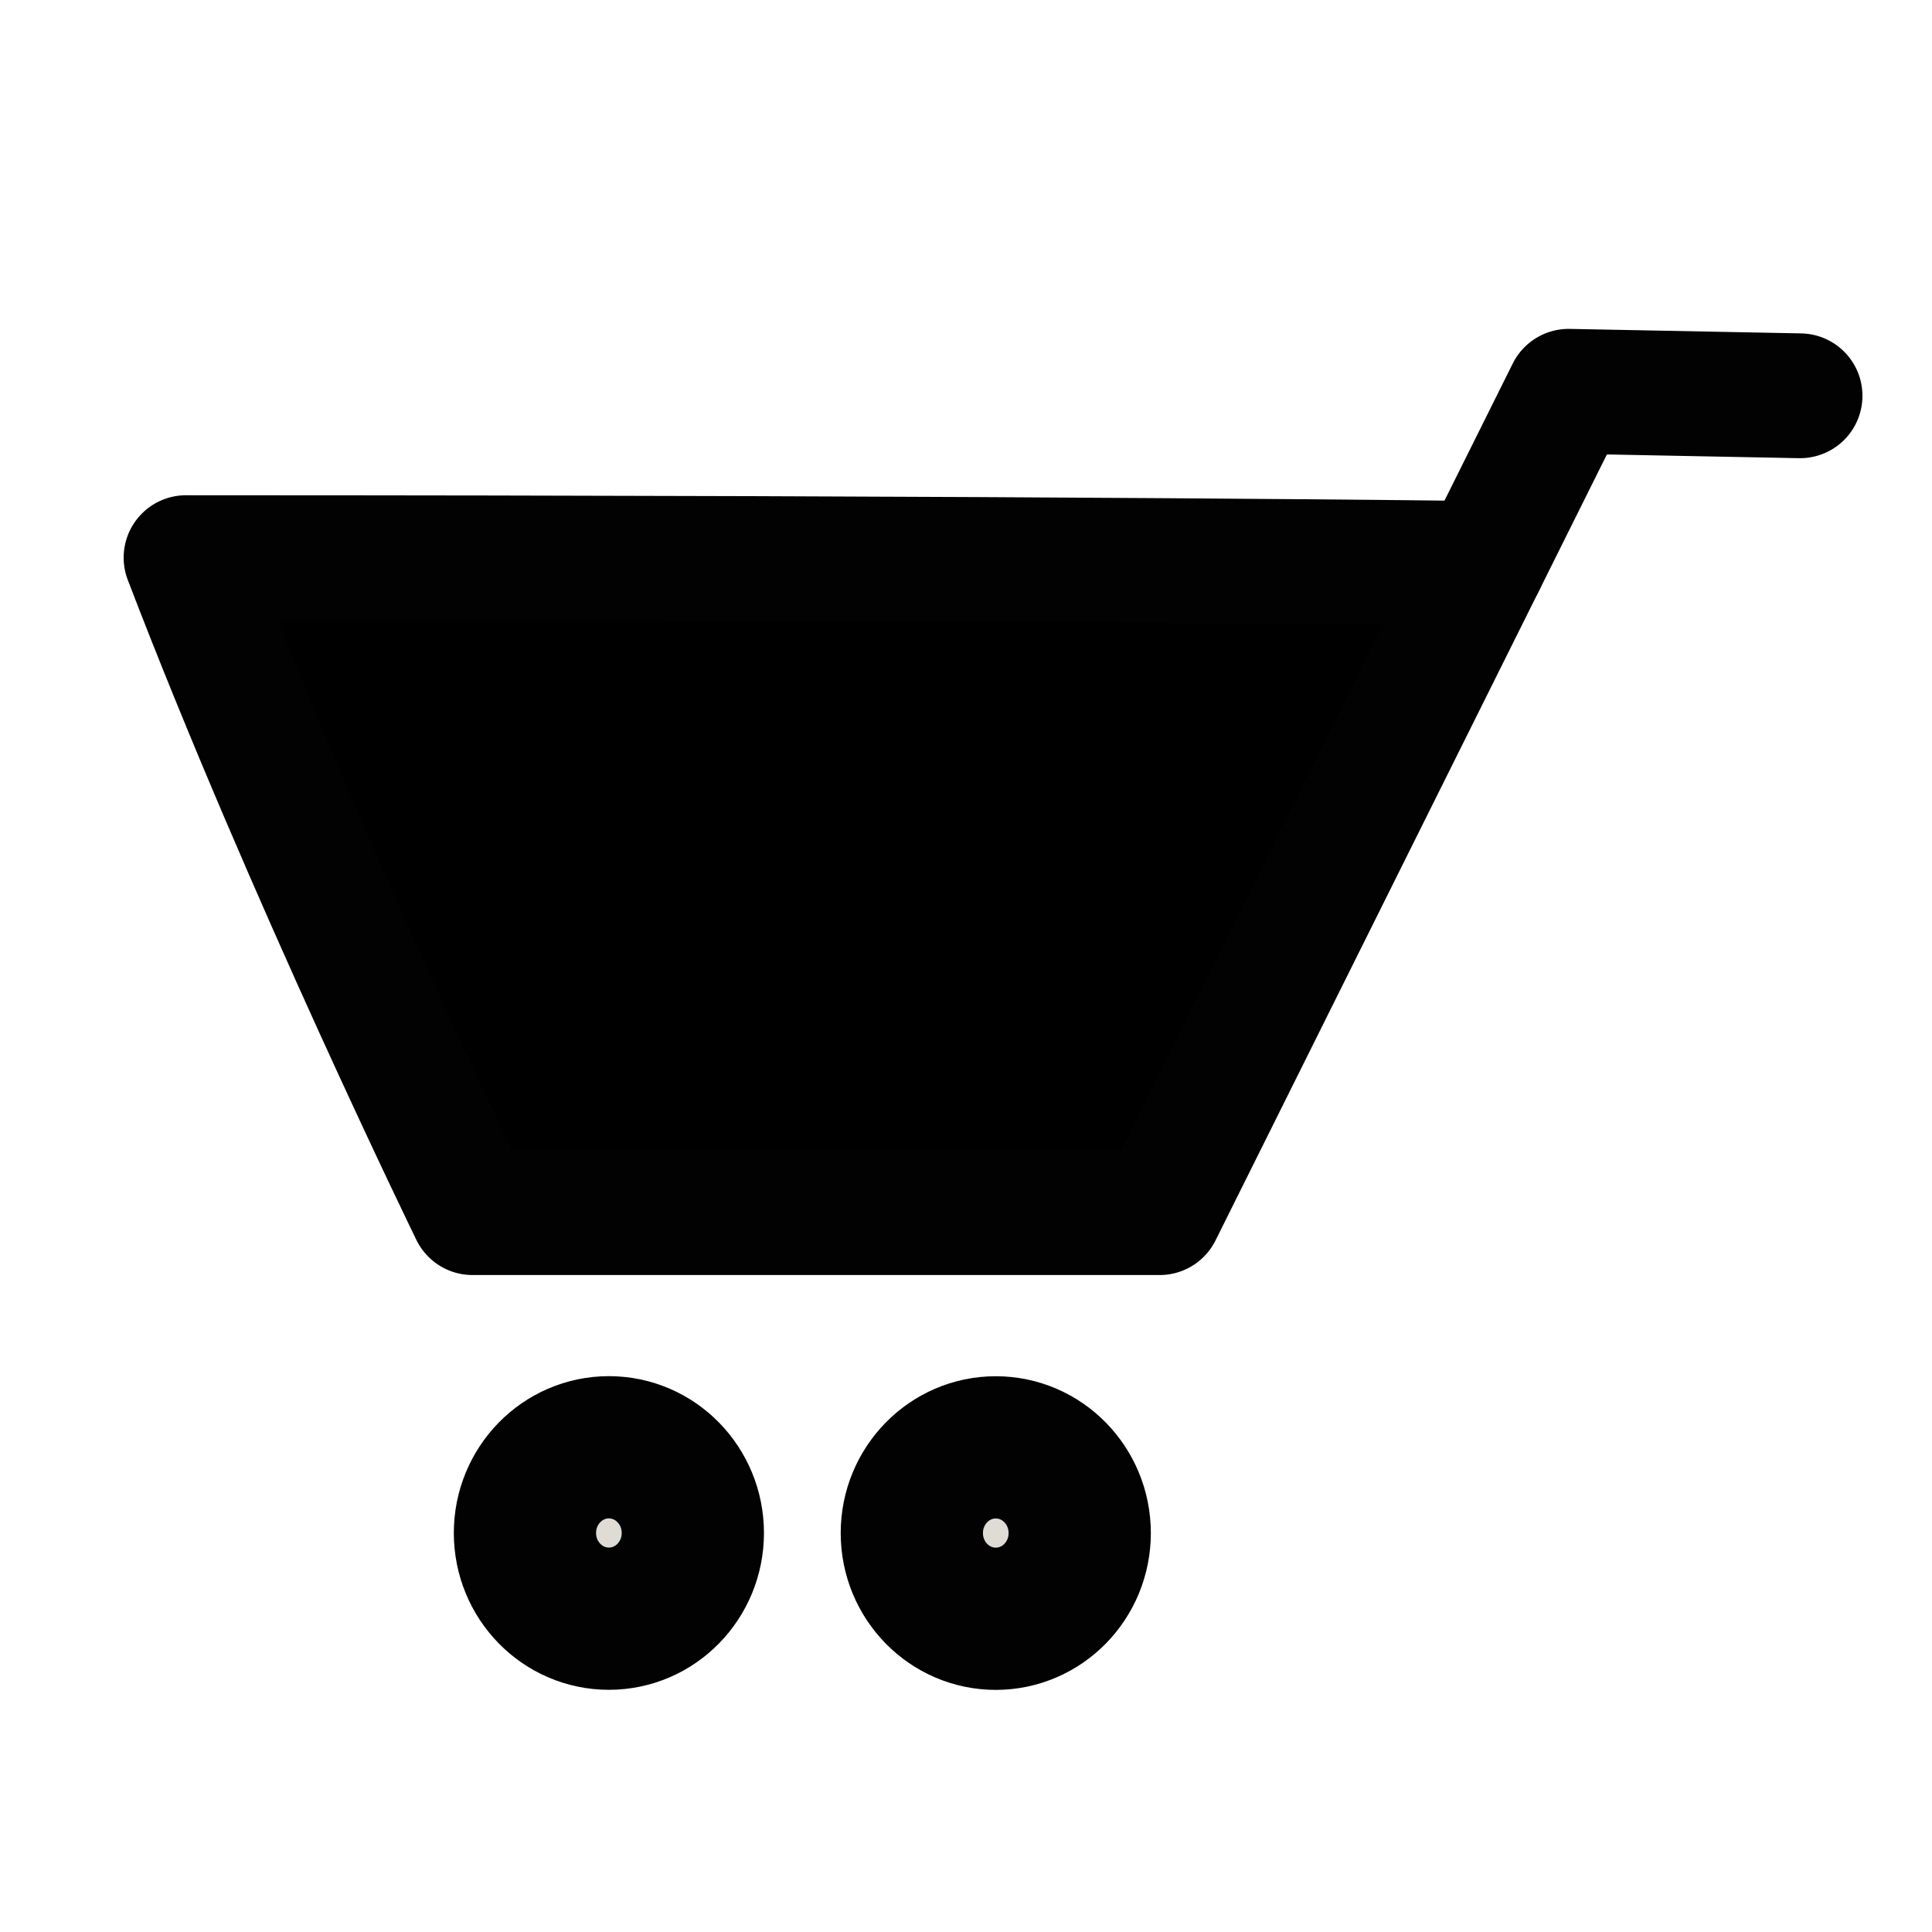
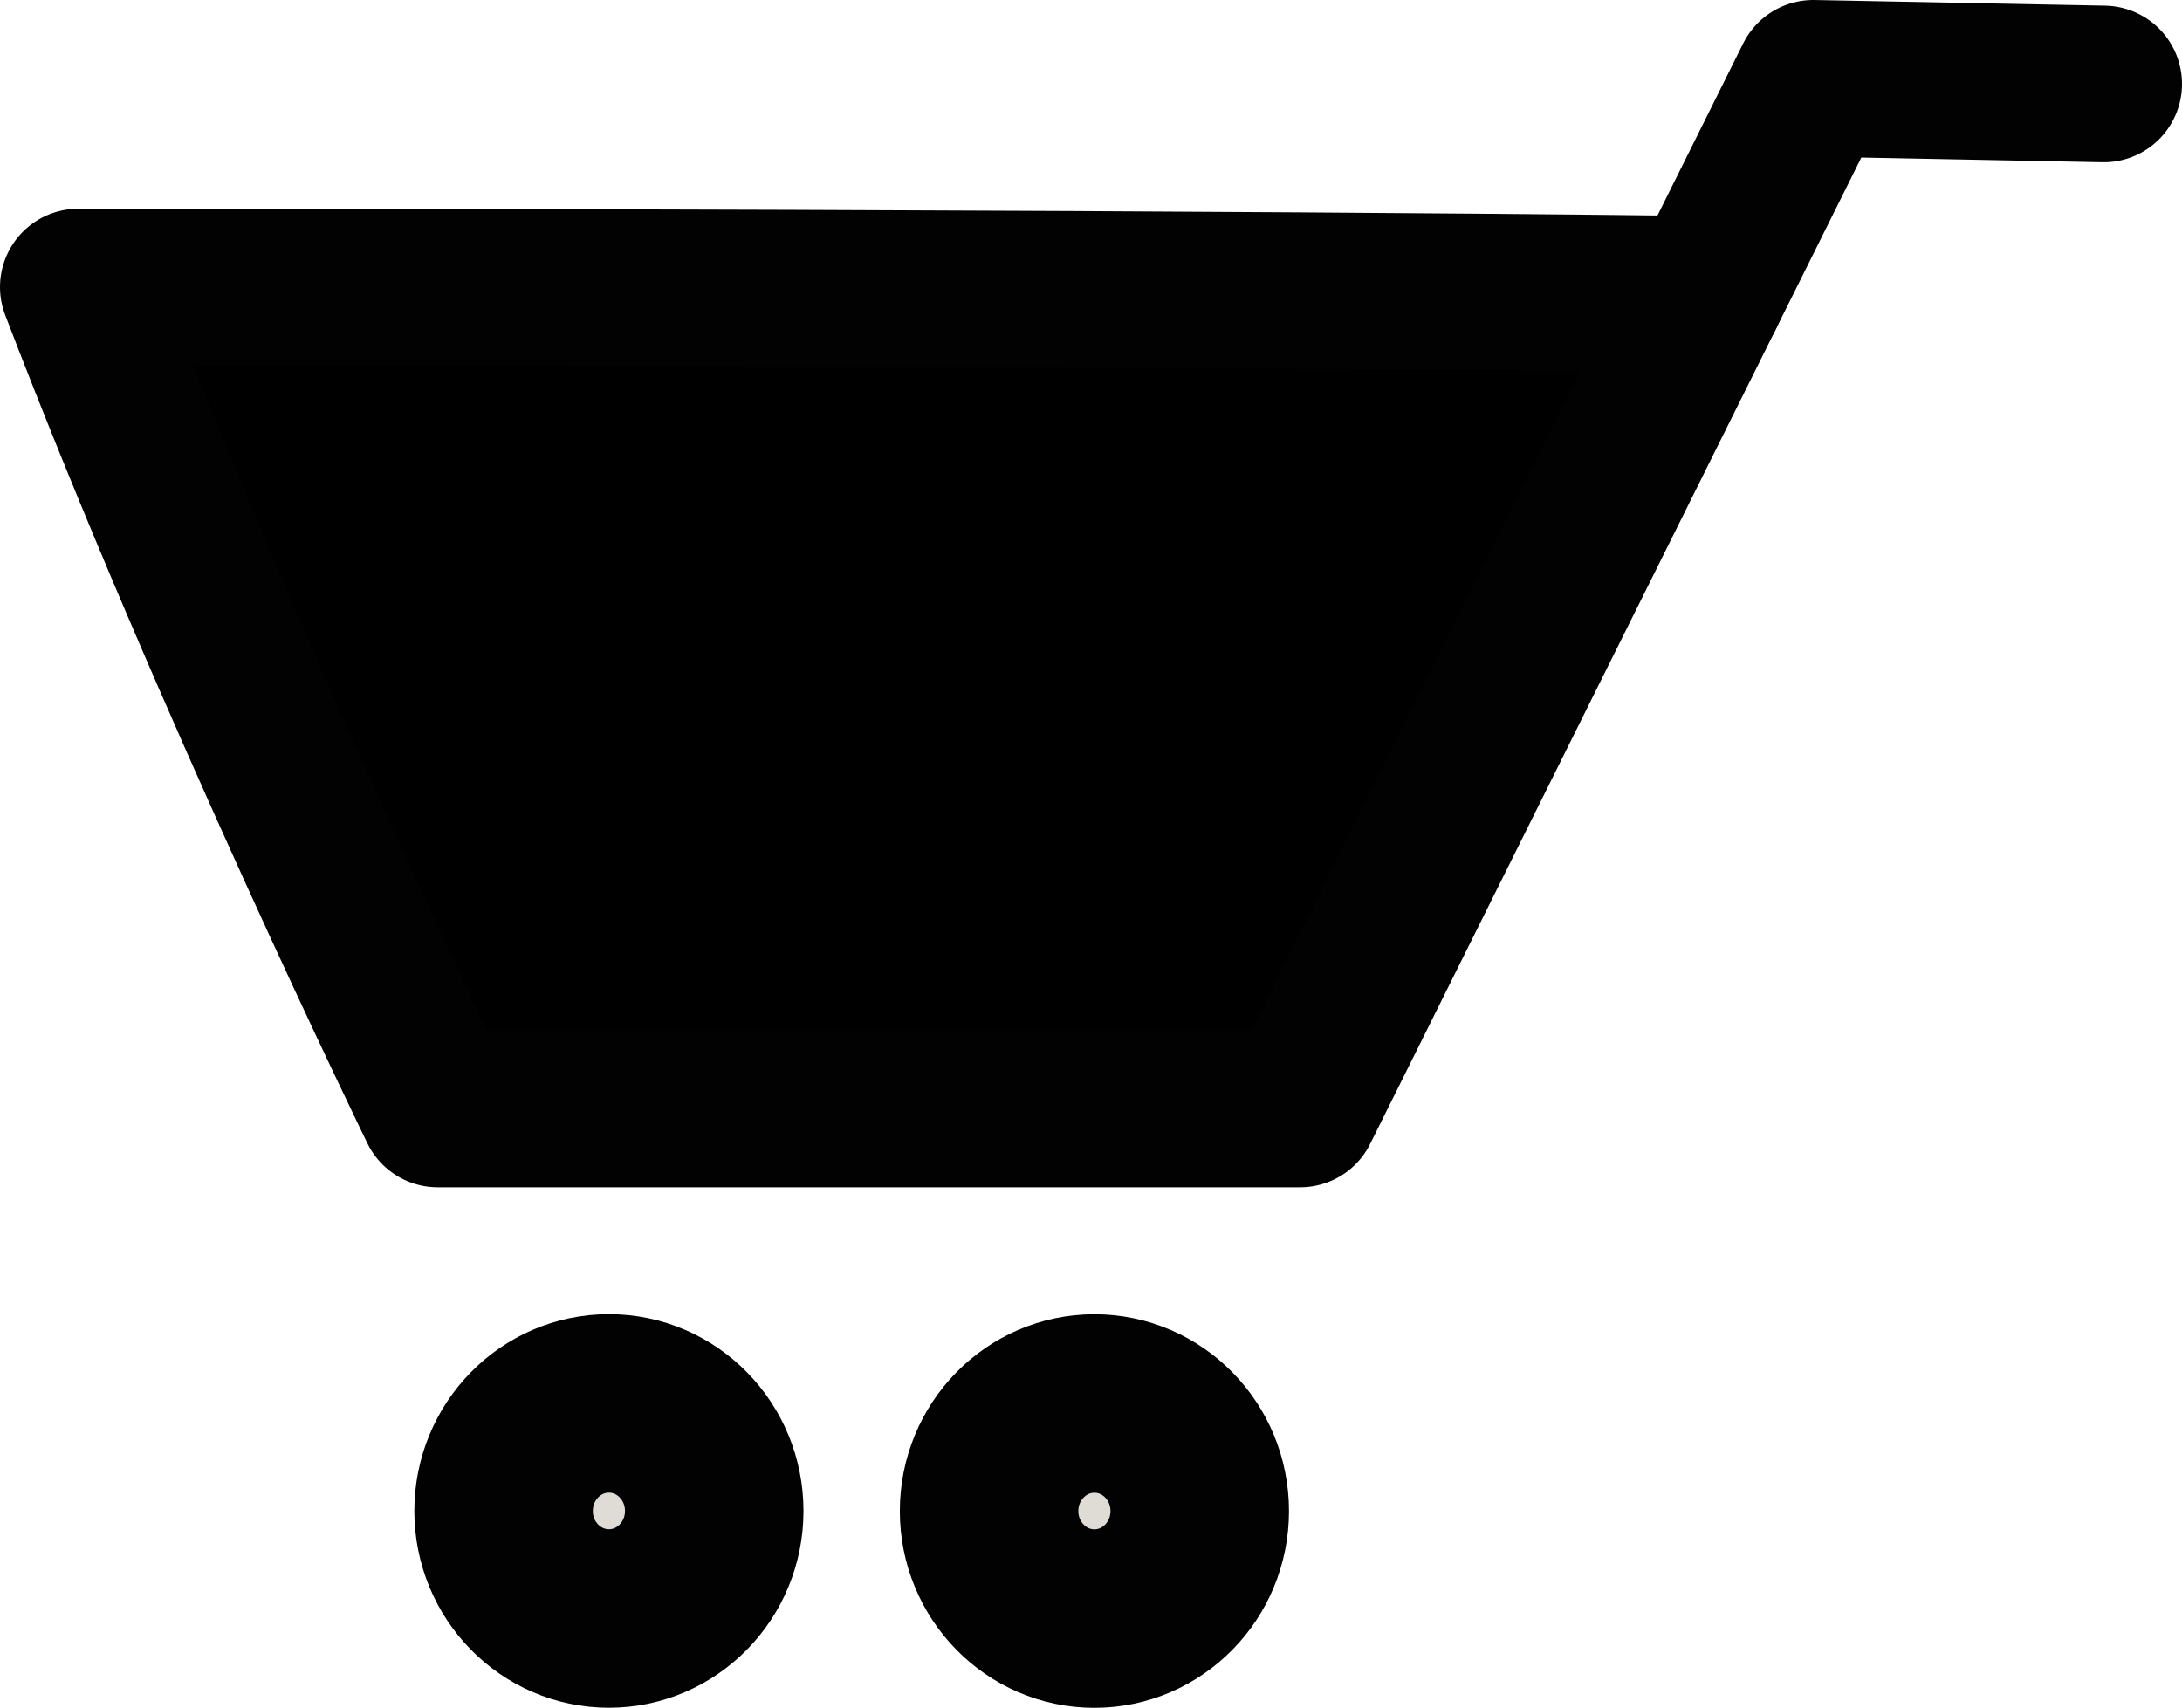
- <svg xmlns="http://www.w3.org/2000/svg" data-name="Layer 1" width="100" height="100" viewBox="0 0 100 100" version="1.1" id="svg136">
+ <svg xmlns="http://www.w3.org/2000/svg" data-name="Layer 1" width="100" height="78.272" viewBox="0 0 100 78.272" version="1.1" id="svg136">
  <defs id="defs140" />
-   <path id="path8405" style="fill:none;stroke:#020202;stroke-width:6.46;stroke-linecap:round;stroke-linejoin:round;stroke-miterlimit:4;stroke-dasharray:none;stroke-opacity:1" d="m 93.17,20.486 -11.978,-0.233 -4.437,8.912" />
-   <path id="path8405-6" style="fill:#000000;stroke:#020202;stroke-width:6.46;stroke-linecap:round;stroke-linejoin:round;stroke-miterlimit:4;stroke-dasharray:none;stroke-opacity:1;fill-opacity:1" d="m 9.63,28.864 c 44.912,0 67.124,0.301 67.124,0.301 L 60.023,62.766 H 24.457 c 0,0 -8.552,-17.52 -14.827,-33.903 z" />
-   <circle fill="#3f3d56" id="circle52" style="mix-blend-mode:normal;fill:#dfdbd5;fill-opacity:1;stroke:#dfdbd5;stroke-width:7.804;stroke-miterlimit:4;stroke-dasharray:none;stroke-opacity:1" cy="78.626" cx="33.916" r="0" />
-   <circle cx="55.142" cy="78.63" fill="#3f3d56" id="circle54" style="mix-blend-mode:normal;fill:#dfdbd5;fill-opacity:1;stroke:#dfdbd5;stroke-width:7.804;stroke-miterlimit:4;stroke-dasharray:none;stroke-opacity:1" r="0" />
-   <ellipse fill="#3f3d56" id="circle52-3" style="mix-blend-mode:normal;fill:#dfdbd5;fill-opacity:1;stroke:#020202;stroke-width:7.363;stroke-miterlimit:4;stroke-dasharray:none;stroke-opacity:1" cy="79.347" cx="31.516" rx="4.345" ry="4.436" />
-   <ellipse cx="51.541" cy="79.351" fill="#3f3d56" id="circle54-6" style="mix-blend-mode:normal;fill:#dfdbd5;fill-opacity:1;stroke:#020202;stroke-width:7.363;stroke-miterlimit:4;stroke-dasharray:none;stroke-opacity:1" rx="4.345" ry="4.436" />
+   <path id="path8405" style="fill:none;stroke:#020202;stroke-width:7.178;stroke-linecap:round;stroke-linejoin:round;stroke-miterlimit:4;stroke-dasharray:none;stroke-opacity:1" d="M 96.411,3.848 83.102,3.589 78.171,13.491" />
+   <path id="path8405-6" style="fill:#000000;fill-opacity:1;stroke:#020202;stroke-width:7.178;stroke-linecap:round;stroke-linejoin:round;stroke-miterlimit:4;stroke-dasharray:none;stroke-opacity:1" d="m 3.589,13.156 c 49.902,0 74.582,0.335 74.582,0.335 L 59.581,50.826 h -39.518 c 0,0 -9.502,-19.466 -16.474,-37.67 z" />
+   <circle fill="#3f3d56" id="circle52" style="mix-blend-mode:normal;fill:#dfdbd5;fill-opacity:1;stroke:#dfdbd5;stroke-width:8.671;stroke-miterlimit:4;stroke-dasharray:none;stroke-opacity:1" cy="68.448" cx="30.573" r="0" />
+   <circle cx="54.157" cy="68.452" fill="#3f3d56" id="circle54" style="mix-blend-mode:normal;fill:#dfdbd5;fill-opacity:1;stroke:#dfdbd5;stroke-width:8.671;stroke-miterlimit:4;stroke-dasharray:none;stroke-opacity:1" r="0" />
+   <ellipse fill="#3f3d56" id="circle52-3" style="mix-blend-mode:normal;fill:#dfdbd5;fill-opacity:1;stroke:#020202;stroke-width:8.181;stroke-miterlimit:4;stroke-dasharray:none;stroke-opacity:1" cy="69.249" cx="27.906" rx="4.827" ry="4.928" />
+   <ellipse cx="50.156" cy="69.253" fill="#3f3d56" id="circle54-6" style="mix-blend-mode:normal;fill:#dfdbd5;fill-opacity:1;stroke:#020202;stroke-width:8.181;stroke-miterlimit:4;stroke-dasharray:none;stroke-opacity:1" rx="4.827" ry="4.928" />
</svg>
